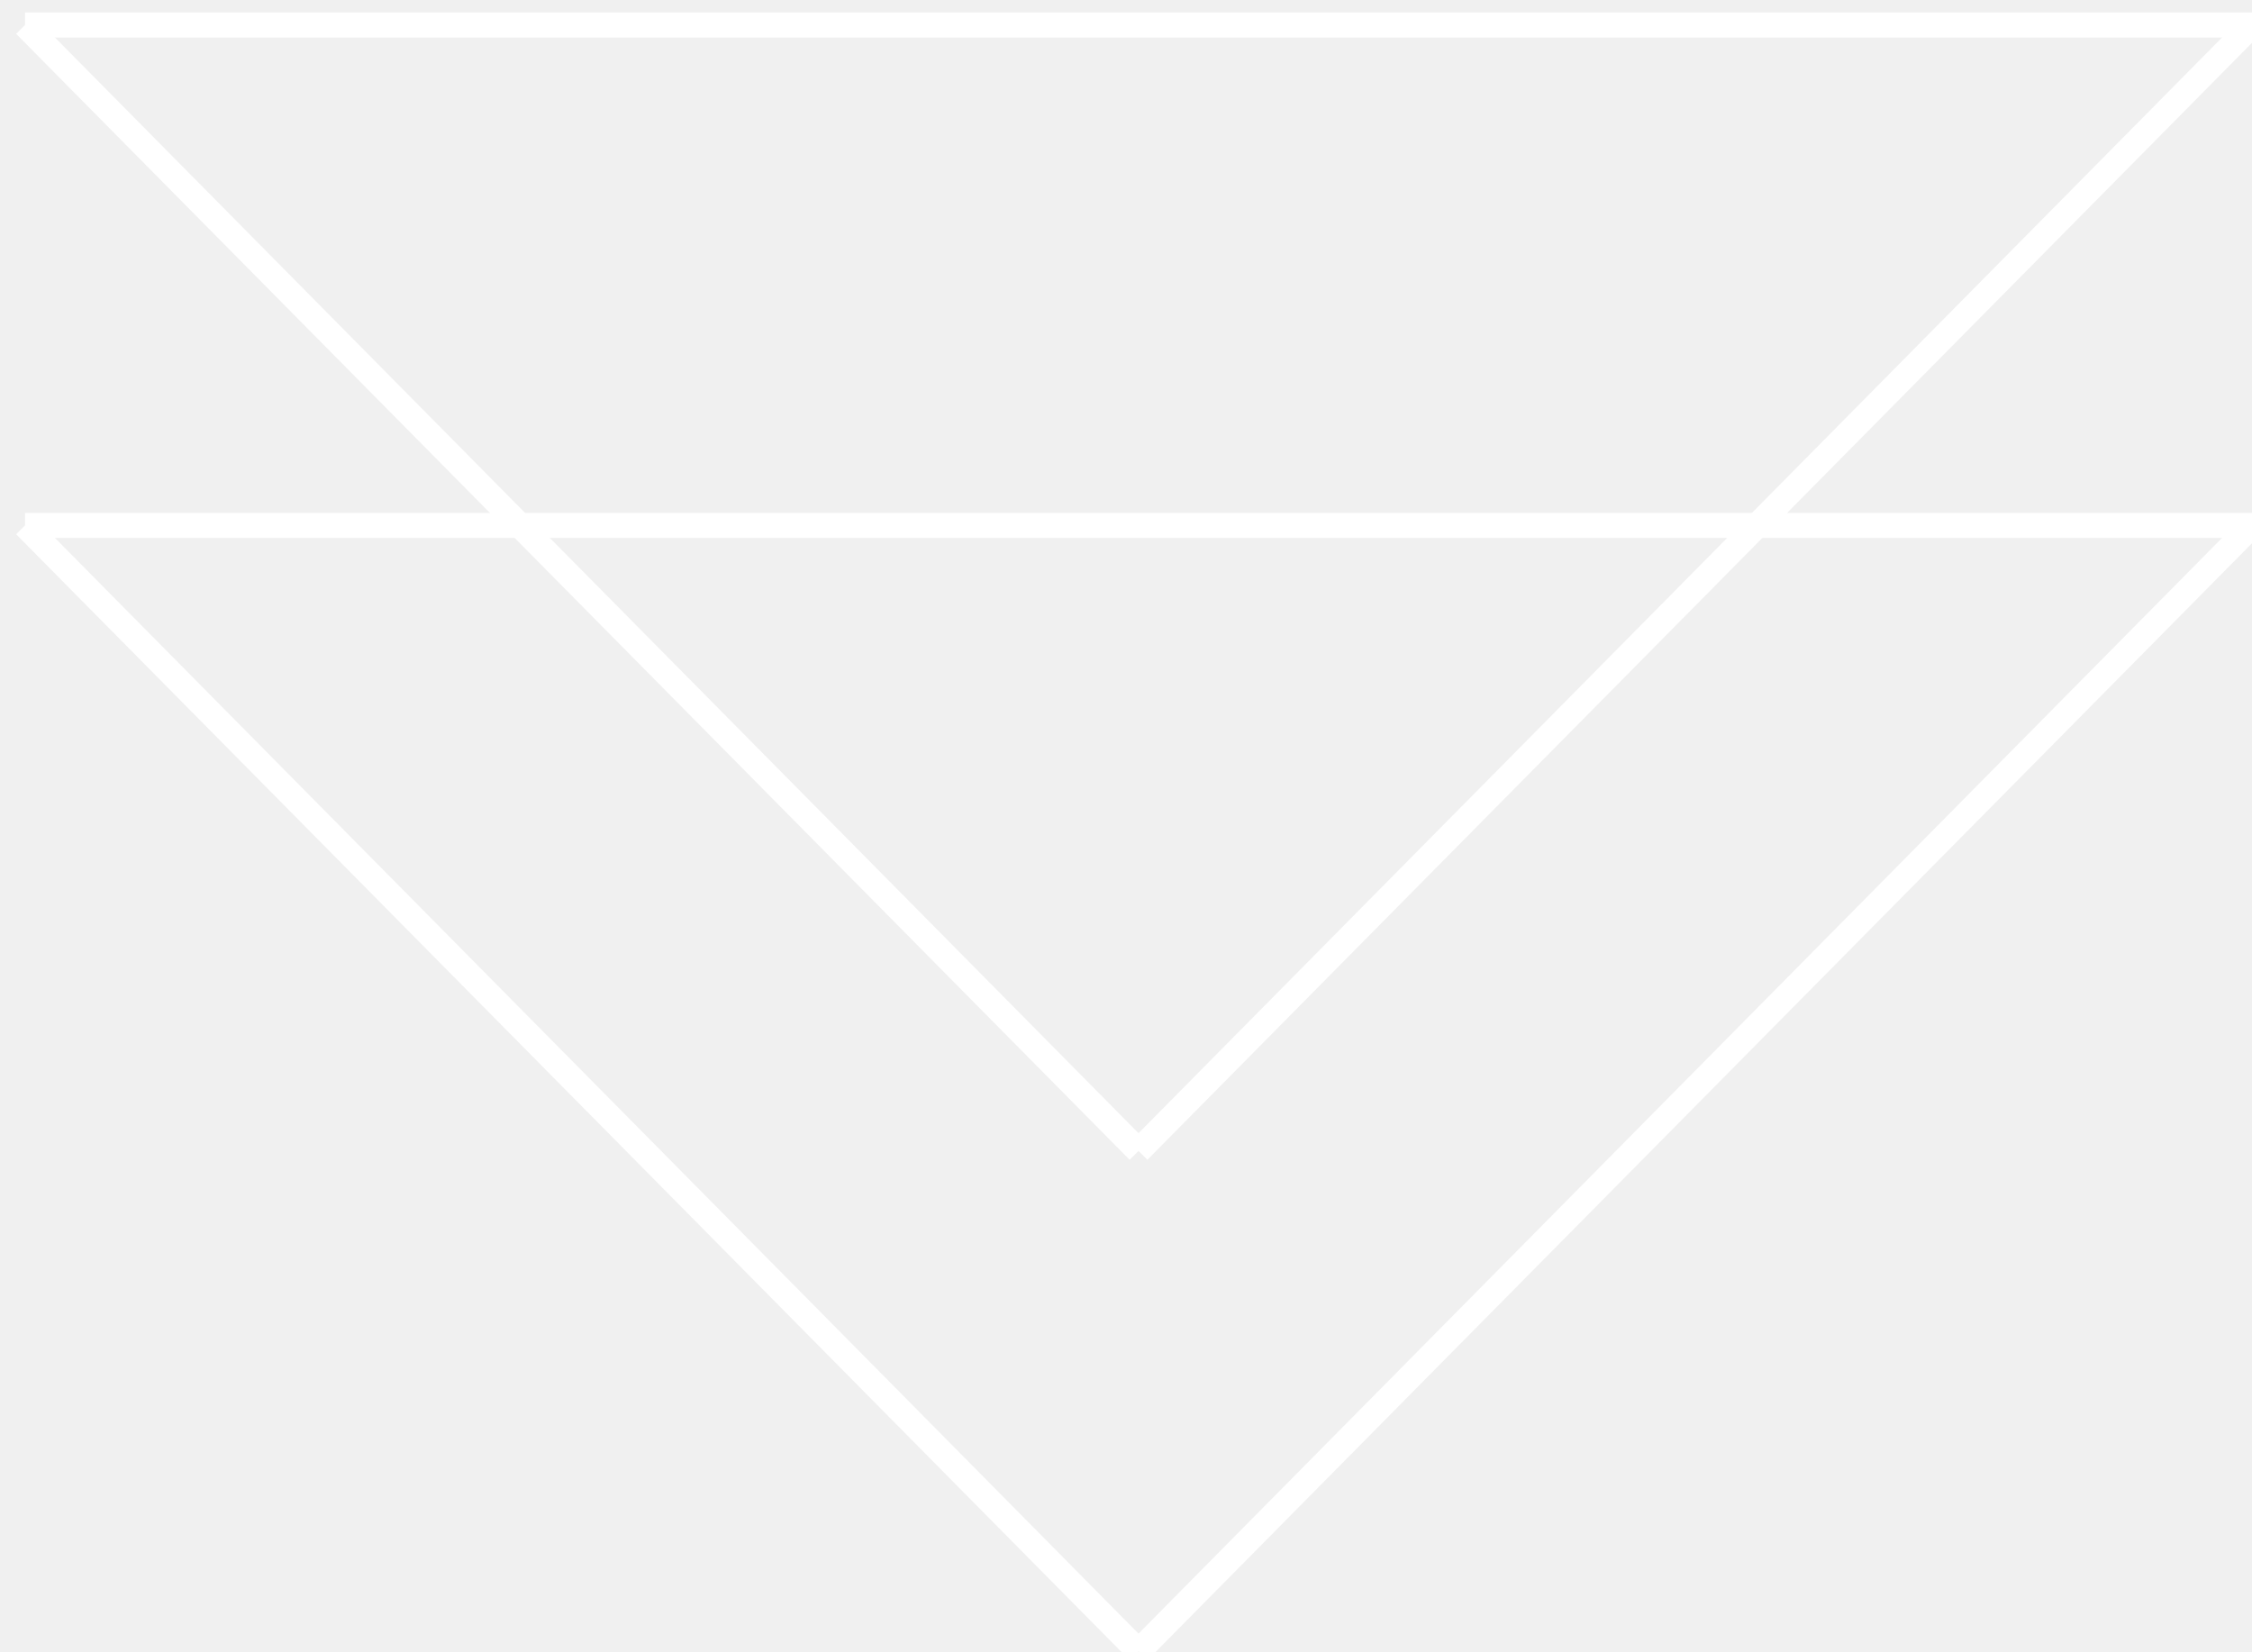
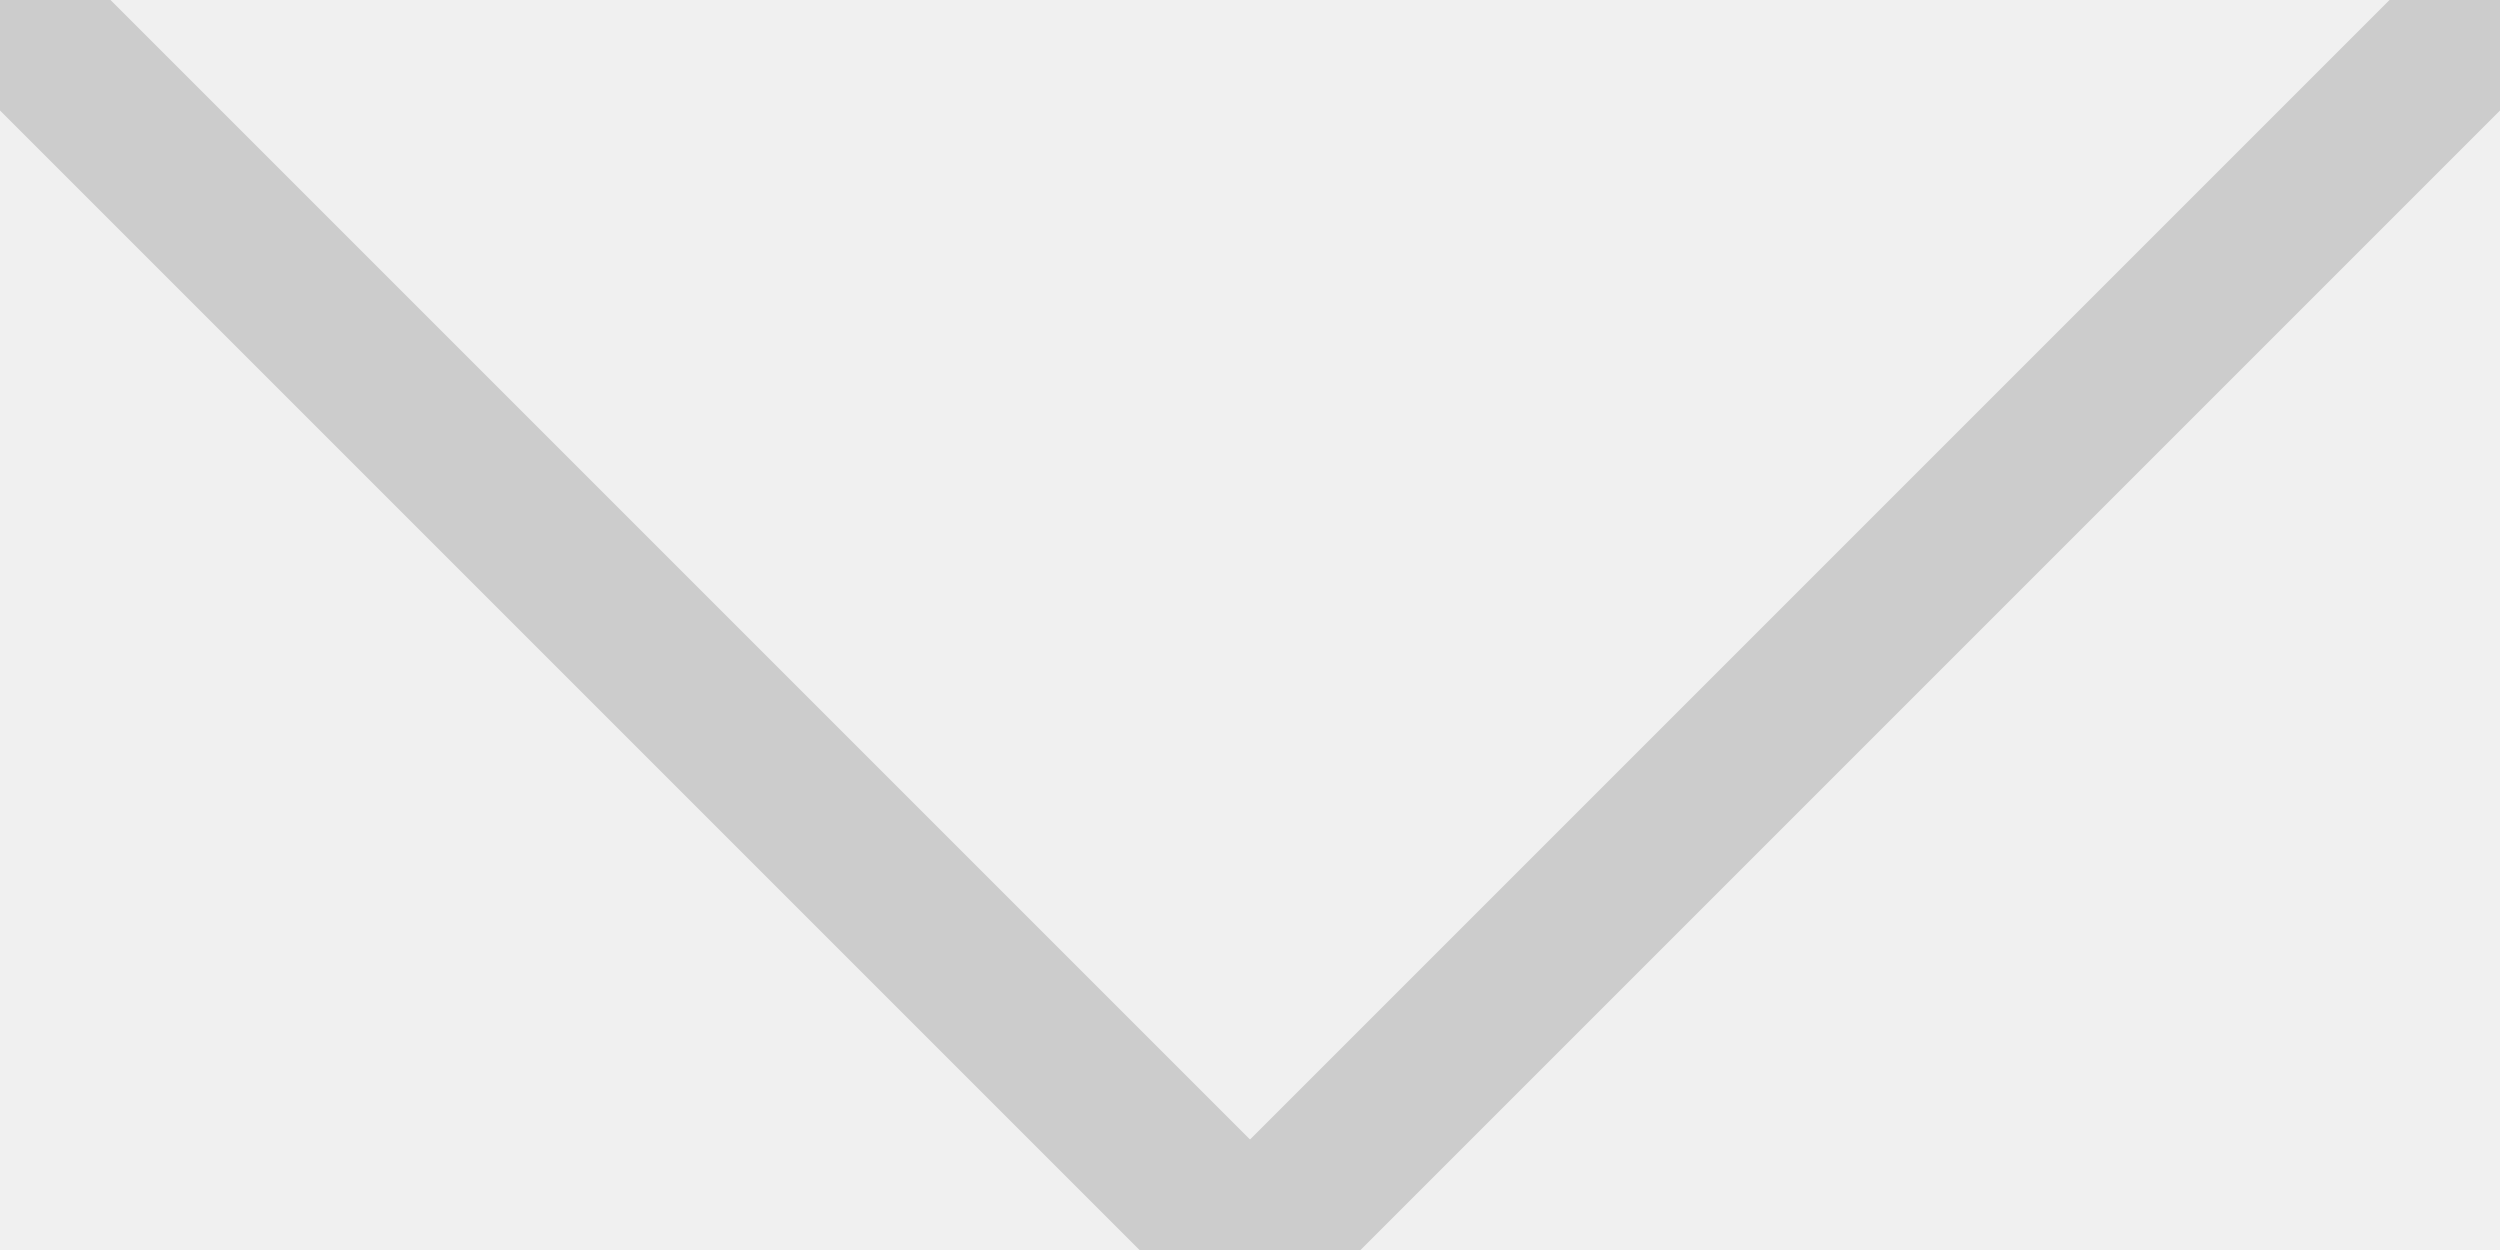
- <svg xmlns="http://www.w3.org/2000/svg" width="90px" height="66px" viewBox="0 0 90 66" zoomAndPan="disable">
-   <line x1="1" y1="1" x2="90" y2="1" style="stroke:#fff;stroke-width:1" />
-   <line x1="1" y1="1" x2="45.5" y2="46" style="stroke:#fff;stroke-width:1" />
-   <line x1="90" y1="1" x2="45.5" y2="46" style="stroke:#fff;stroke-width:1" />
-   <line x1="1" y1="21" x2="90" y2="21" style="stroke:#fff;stroke-width:1" />
-   <line x1="1" y1="21" x2="45.5" y2="66" style="stroke:#fff;stroke-width:1" />
-   <line x1="90" y1="21" x2="45.5" y2="66" style="stroke:#fff;stroke-width:1" />
+ <svg xmlns="http://www.w3.org/2000/svg" width="24px" height="12px" viewBox="0 0 24 12" zoomAndPan="disable">
+   <line x1="0" y1="0" x2="12" y2="12" style="stroke:#ccc;stroke-width:1.5" />
+   <line x1="24" y1="0" x2="12" y2="12" style="stroke:#ccc;stroke-width:1.5" />
</svg>
